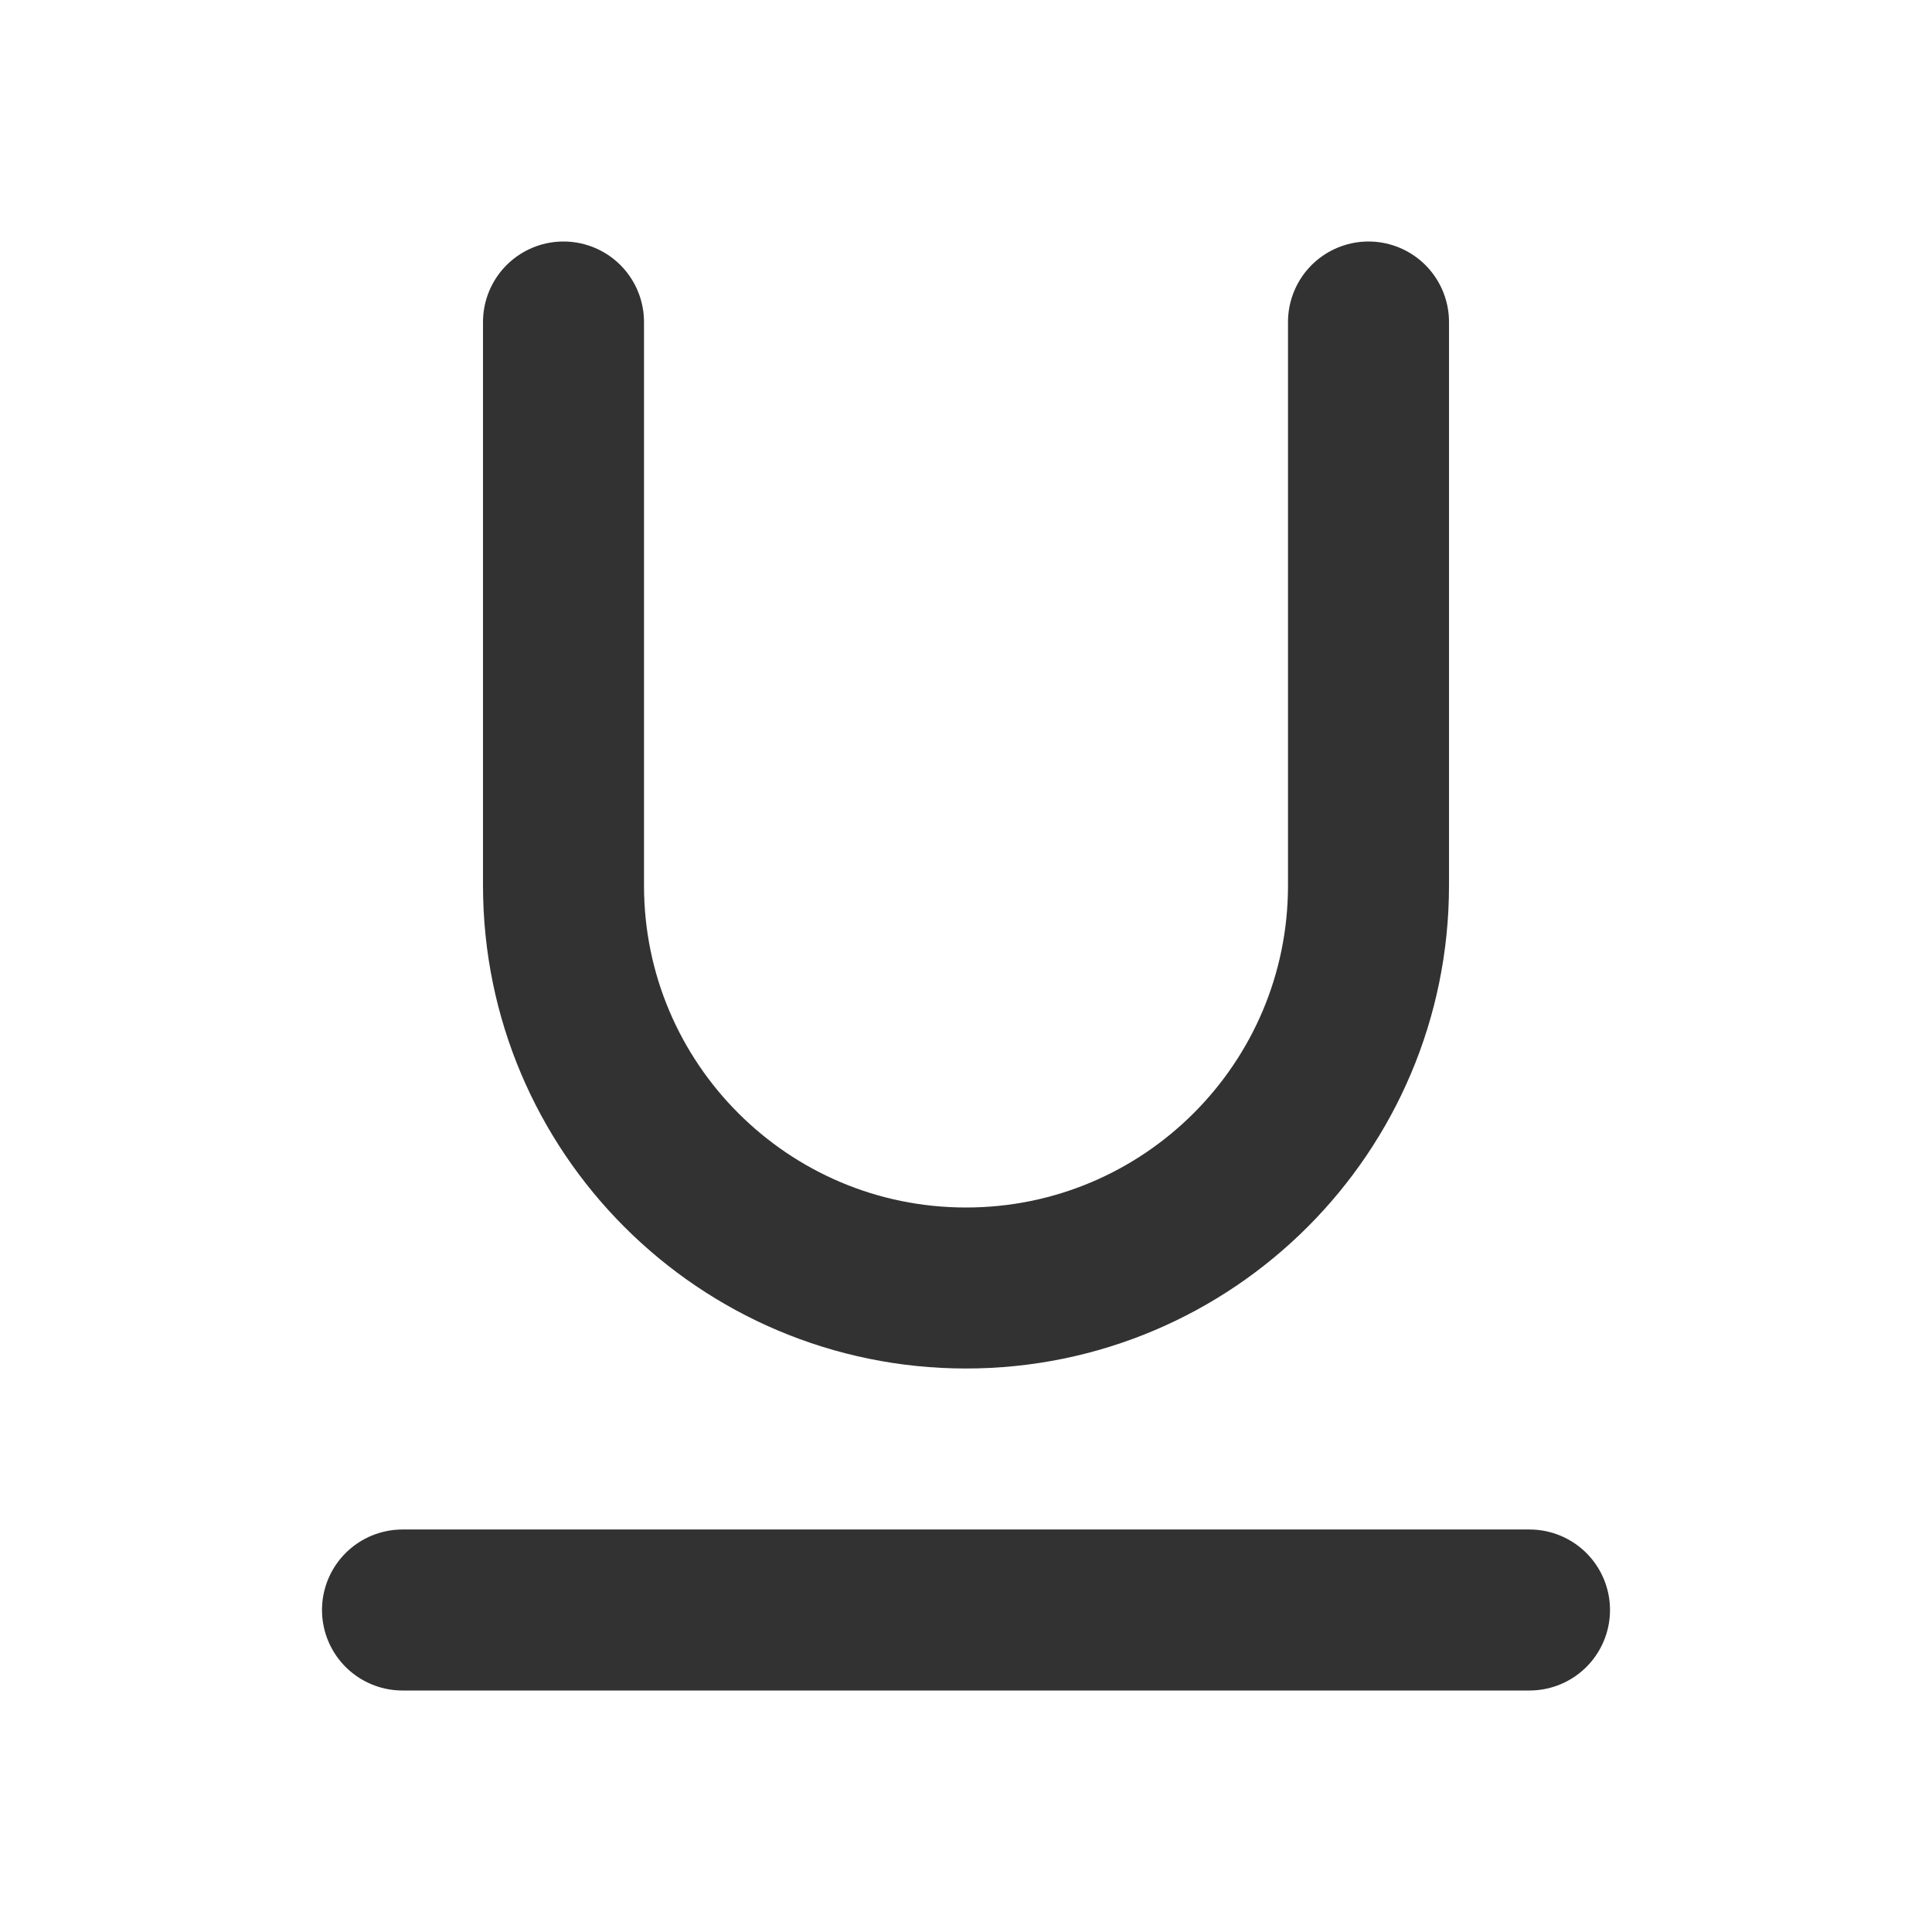
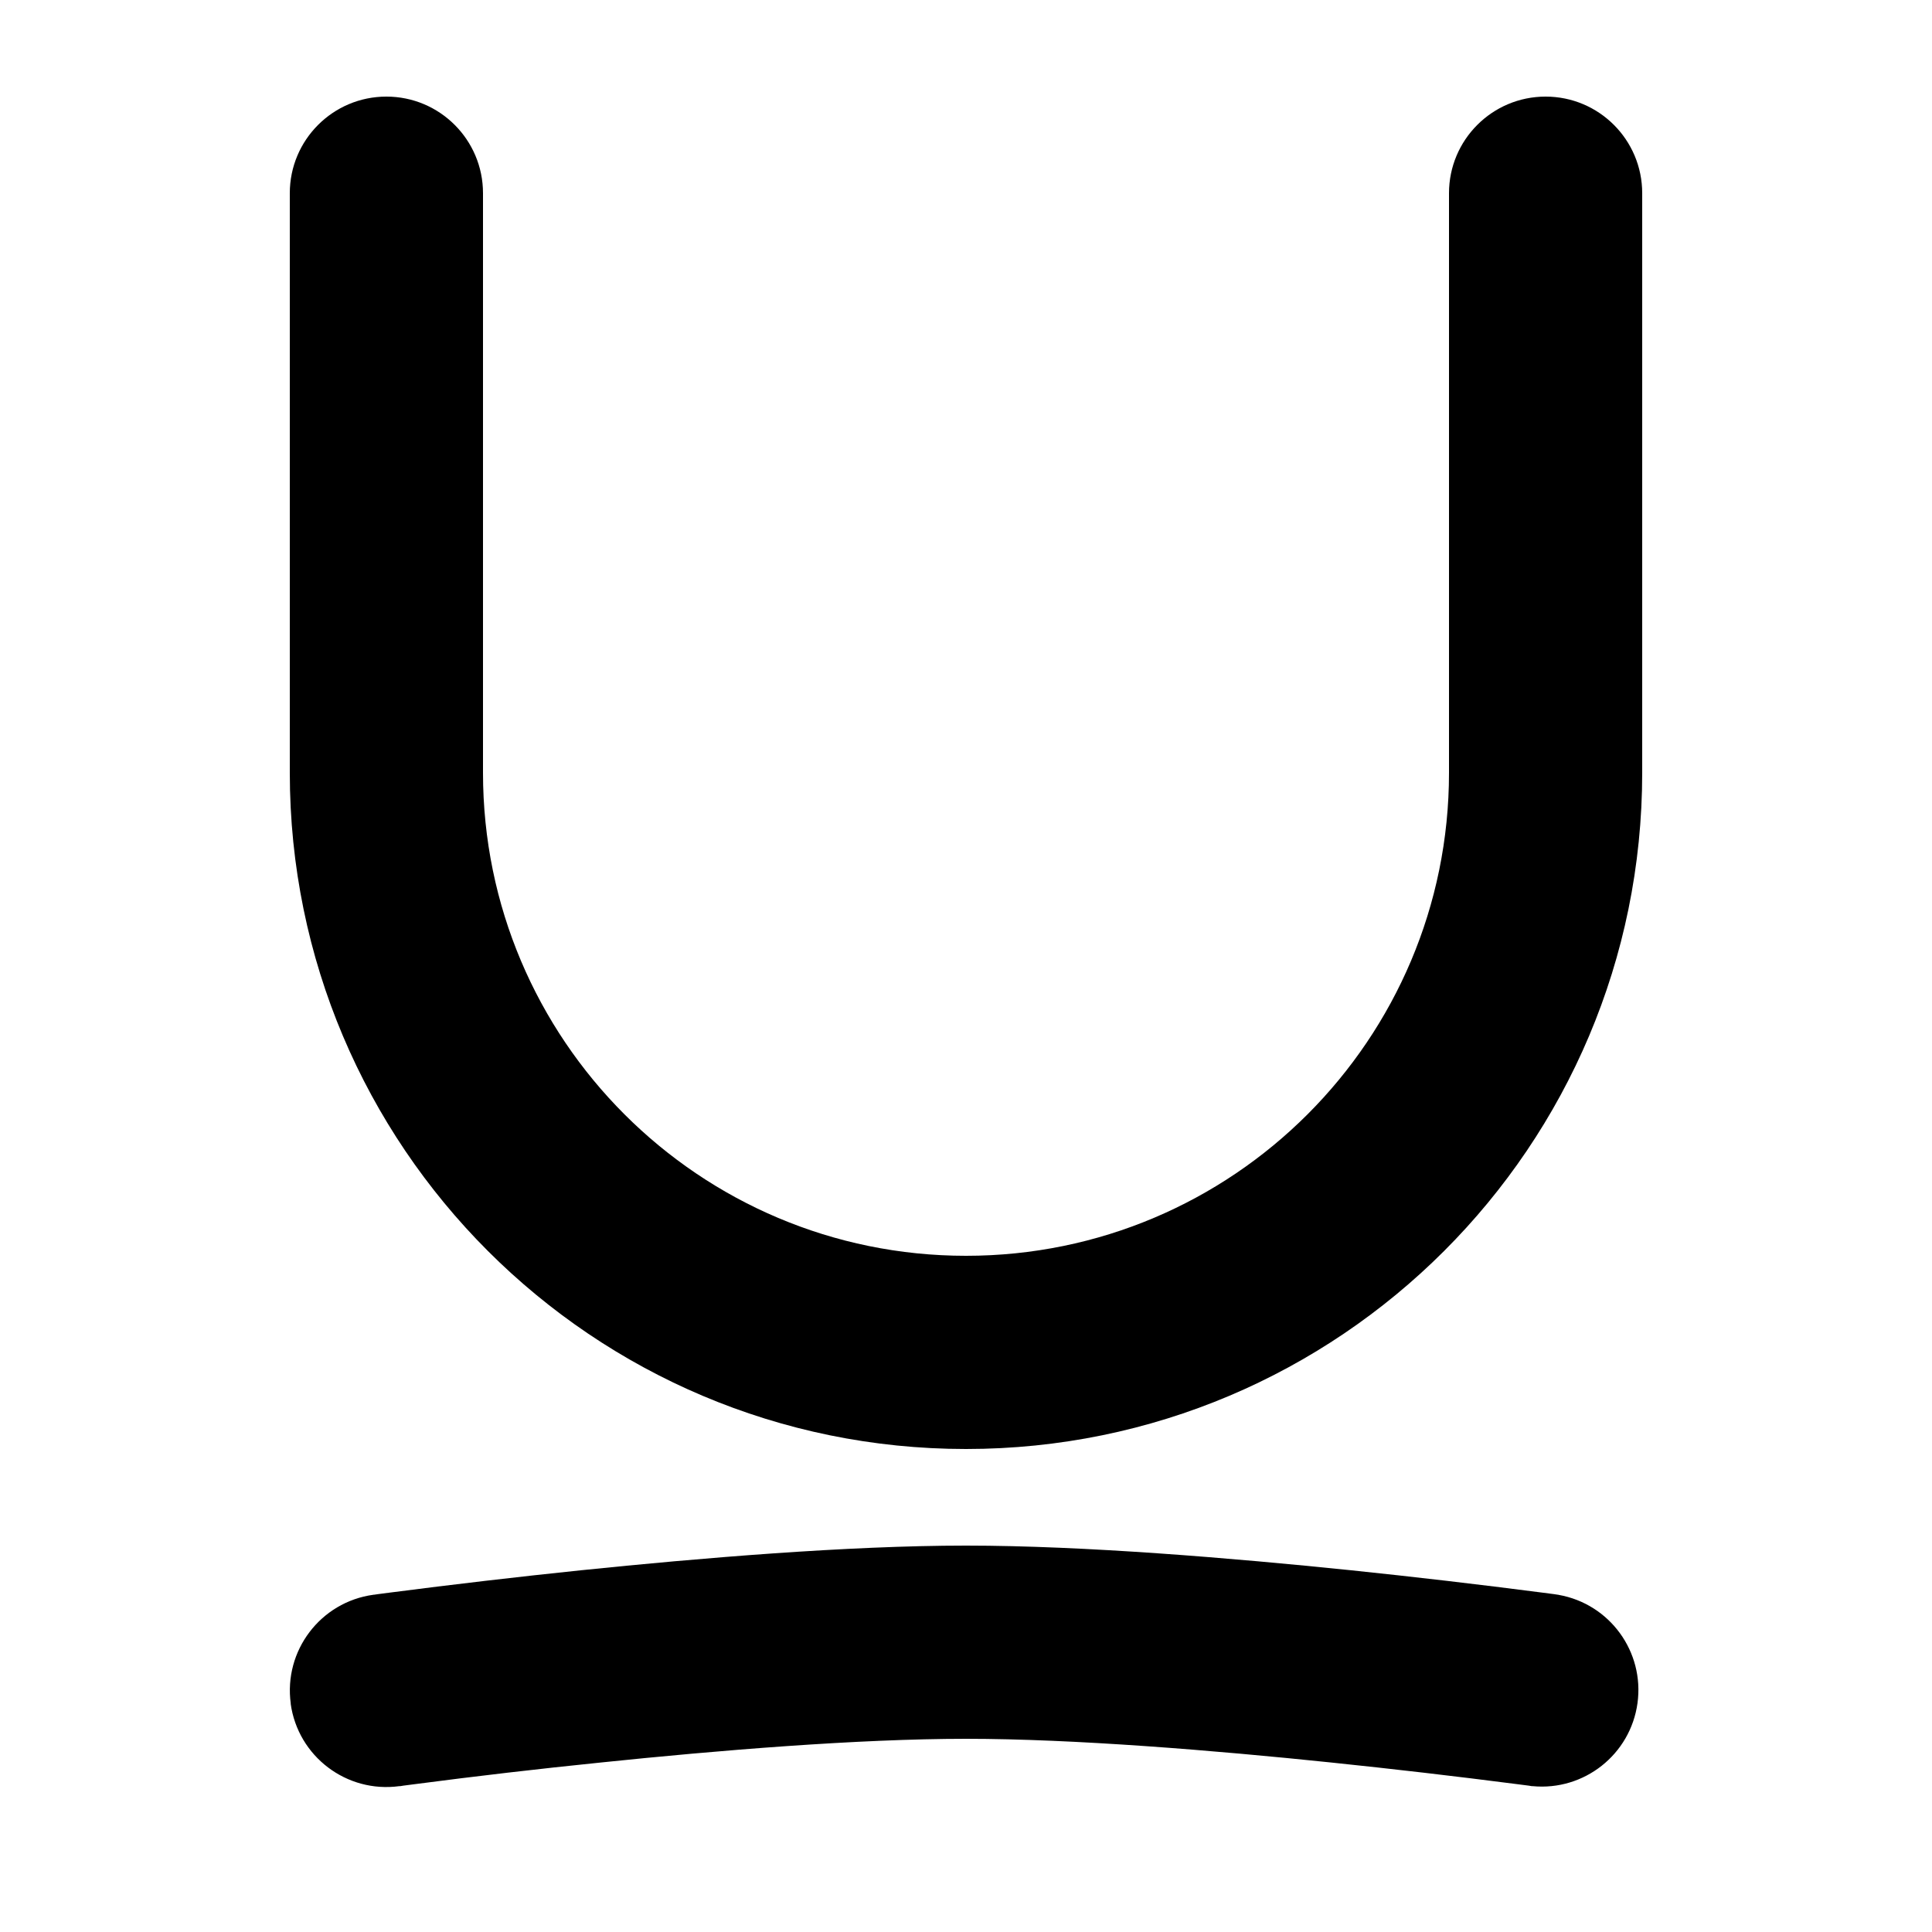
- <svg xmlns="http://www.w3.org/2000/svg" width="800px" height="800px" viewBox="0 0 24 24" fill="none">
-   <path d="M7 4V11C7 13.761 9.239 16 12 16C14.761 16 17 13.761 17 11V4" stroke="#323232" stroke-width="2" stroke-linecap="round" />
-   <path d="M5 20H19" stroke="#323232" stroke-width="2" stroke-linecap="round" stroke-linejoin="round" />
+ <svg xmlns="http://www.w3.org/2000/svg" width="800px" height="800px" viewBox="0 0 20 20" fill="none">
+   <path fill="#000000" fill-rule="evenodd" d="M5 2a1 1 0 00-2 0v6a7 7 0 1014 0V2a1 1 0 10-2 0v6A5 5 0 015 8V2zM3.01 17.636a1 1 0 01.855-1.127L4 17.5l.135.99a1 1 0 01-1.126-.854zM4 17.5l.135.99h.01l.03-.005.116-.015a67.291 67.291 0 011.933-.225C7.425 18.12 8.883 18 10 18s2.575.12 3.776.245a77.975 77.975 0 011.933.225l.117.015.03.005h.008a1 1 0 00.271-1.98l-.134.98.134-.98-.003-.001-.009-.001-.032-.005-.123-.016a78.927 78.927 0 00-1.986-.232C12.768 16.13 11.226 16 10 16c-1.226 0-2.768.13-3.982.255a78.898 78.898 0 00-1.986.232l-.123.016-.033.005h-.008l-.002.001h-.001L4 17.5z" />
</svg>
